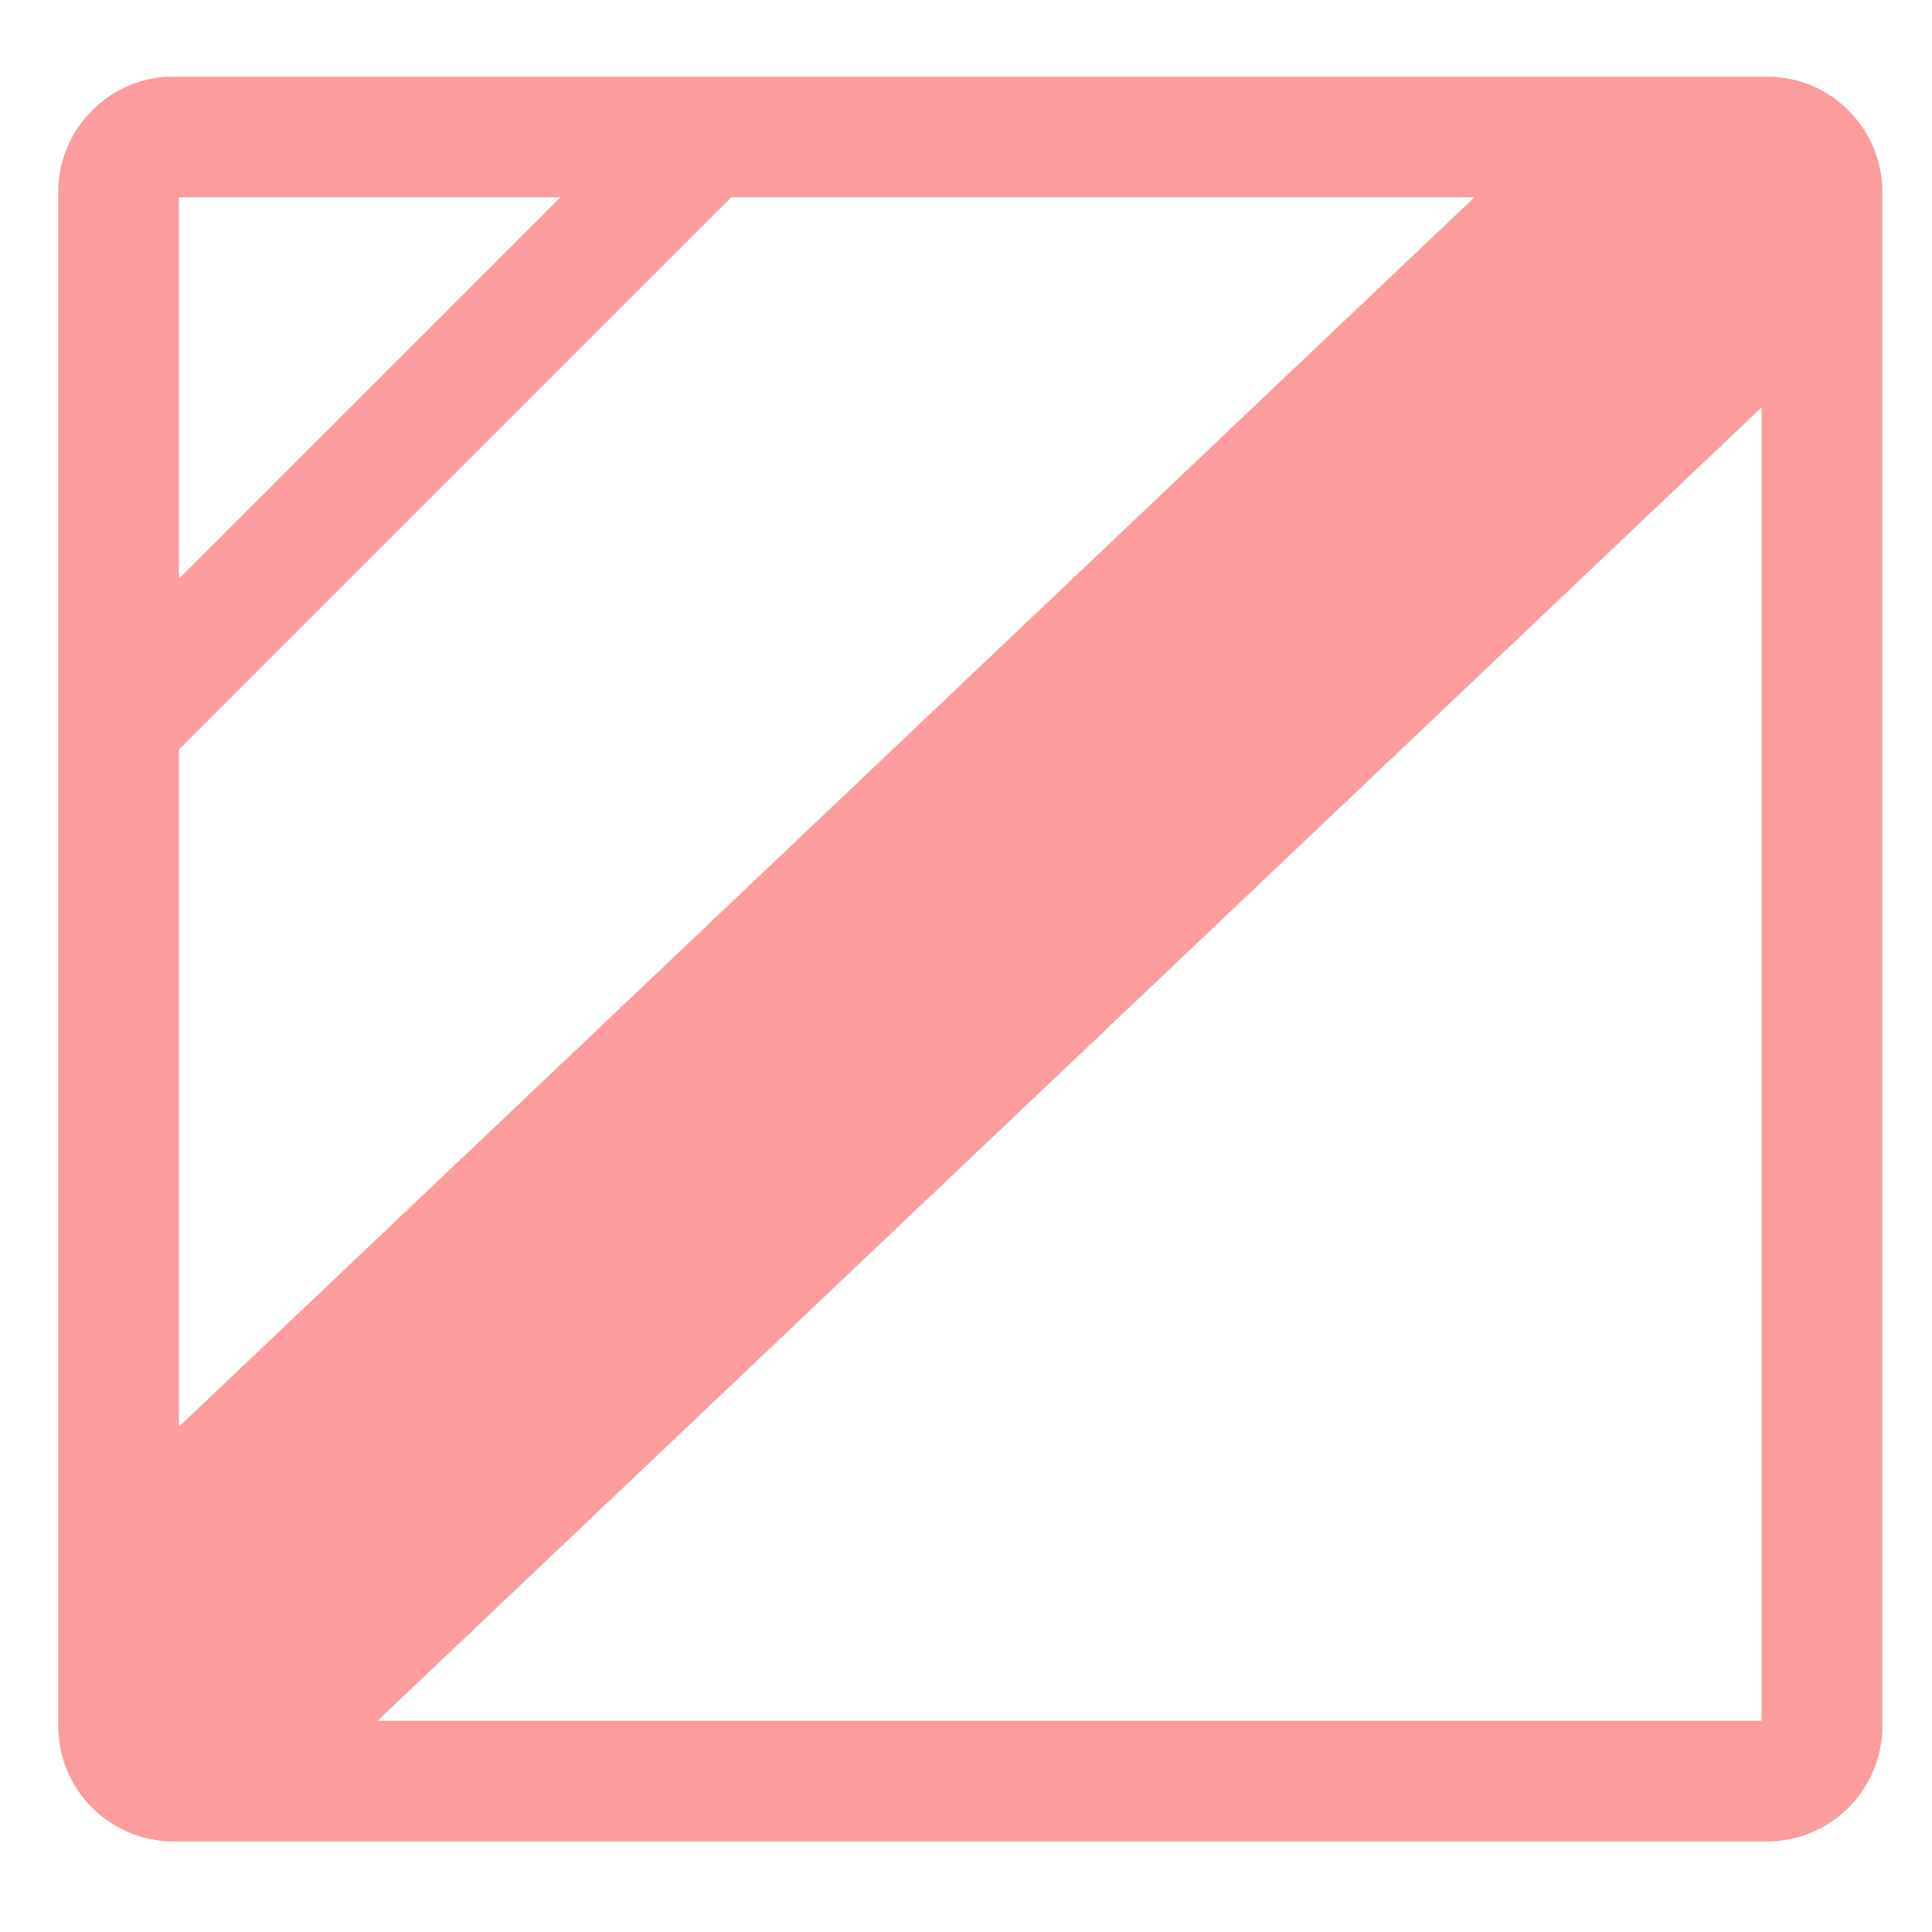
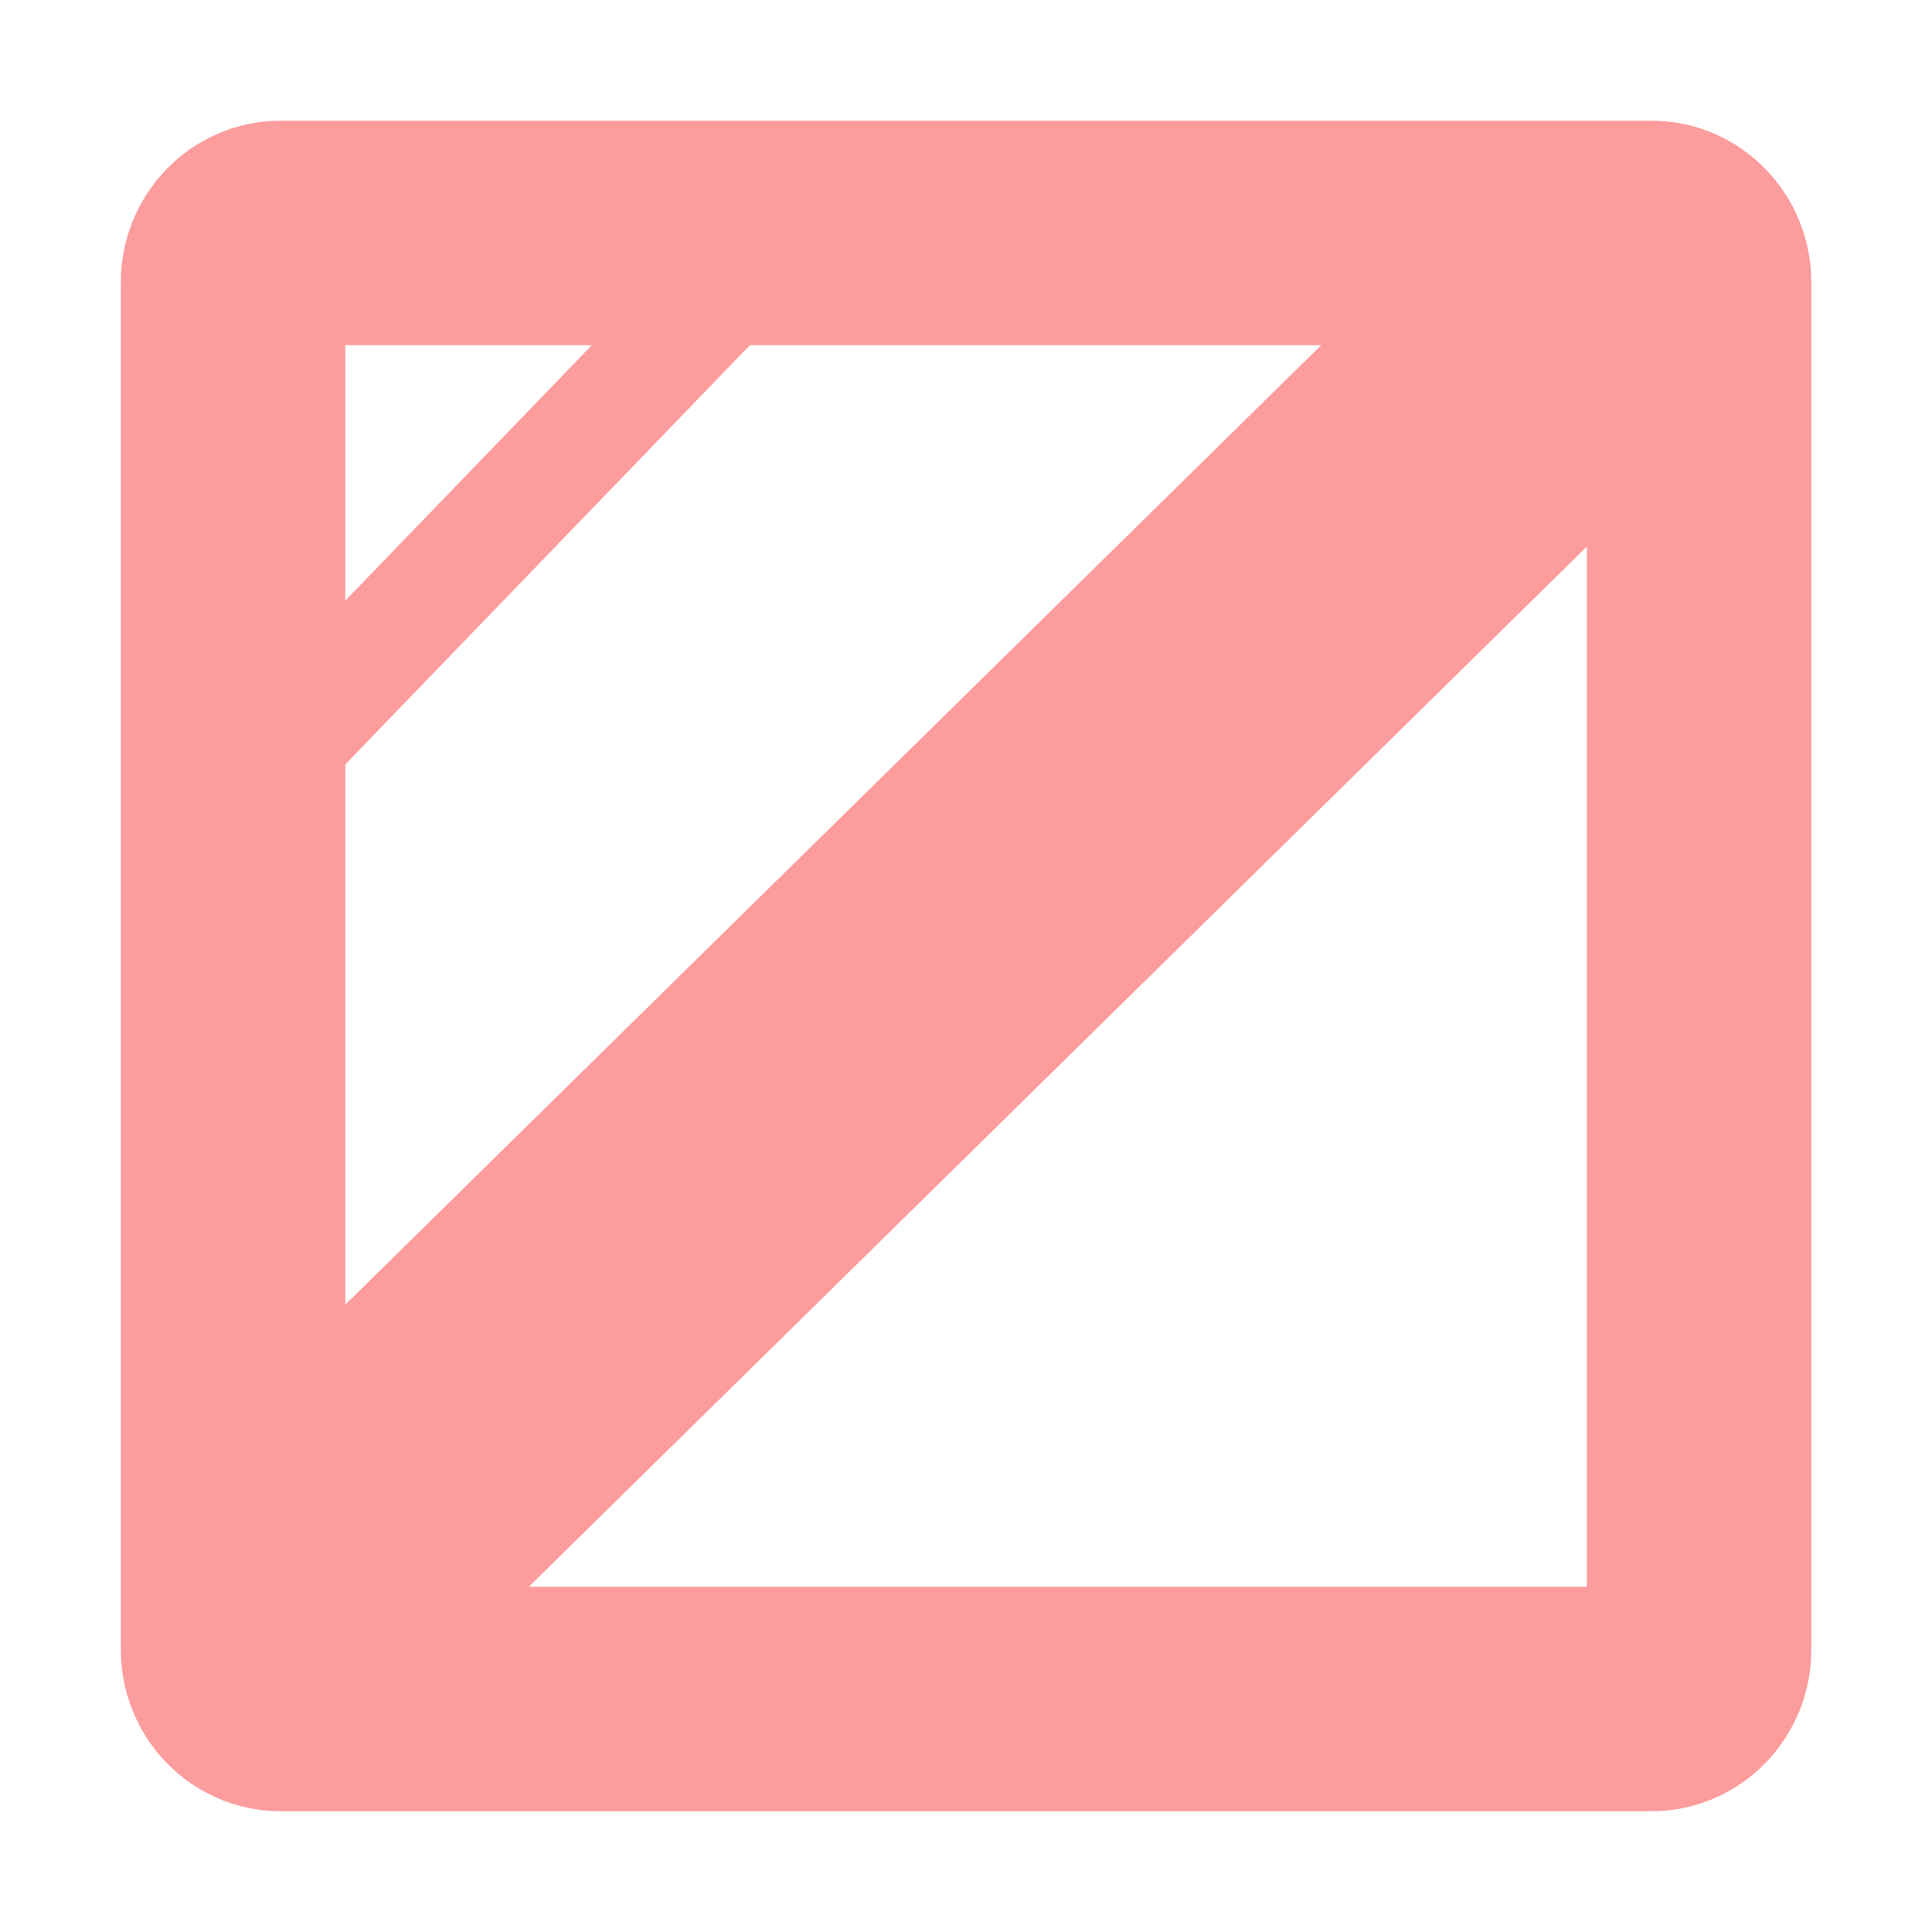
<svg xmlns="http://www.w3.org/2000/svg" width="16" height="16" viewBox="0 0 16 16" version="1.1" id="svg8">
  <defs id="defs2" />
  <g id="layer1" transform="translate(0,-292.7667)">
-     <rect style="opacity:1;fill:none;fill-opacity:1;fill-rule:nonzero;stroke:#fc9c9c;stroke-width:1;stroke-linecap:square;stroke-linejoin:miter;stroke-miterlimit:4;stroke-dasharray:none;stroke-dashoffset:0;stroke-opacity:1;paint-order:normal" id="rect812" width="14.107" height="13.616" x="0.982" y="293.901" rx="0.457" ry="0.457" />
-     <path style="fill:none;stroke:#fc9c9c;stroke-width:1px;stroke-linecap:butt;stroke-linejoin:miter;stroke-opacity:1" d="M 5.759,293.99 C 1.094,298.655 1.094,298.655 1.094,298.655 Z" id="path814" />
-     <path style="fill:#fc9c9c;fill-opacity:1;stroke:#fc9c9c;stroke-width:2.899;stroke-linecap:round;stroke-linejoin:round;stroke-miterlimit:4;stroke-dasharray:none;stroke-opacity:1" d="M 13.687,294.998 2.028,306.062" id="path816" />
+     <rect style="opacity:1;fill:none;fill-opacity:1;fill-rule:nonzero;stroke:#fc9c9c;stroke-width:1.859;stroke-linecap:square;stroke-linejoin:miter;stroke-miterlimit:4;stroke-dasharray:none;stroke-dashoffset:0;stroke-opacity:1;paint-order:normal" id="rect812" width="12.141" height="12.141" x="1.93" y="294.696" rx="0.393" ry="0.408" />
+     <path style="fill:none;stroke:#fc9c9c;stroke-width:0.942px;stroke-linecap:butt;stroke-linejoin:miter;stroke-opacity:1" d="m 6.339,294.814 c -4.318,4.474 -4.318,4.474 -4.318,4.474 z" id="path814" />
+     <path style="fill:#fc9c9c;fill-opacity:1;stroke:#fc9c9c;stroke-width:2.732;stroke-linecap:round;stroke-linejoin:round;stroke-miterlimit:4;stroke-dasharray:none;stroke-opacity:1" d="M 13.231,295.29 2.439,305.9" id="path816" />
  </g>
</svg>
